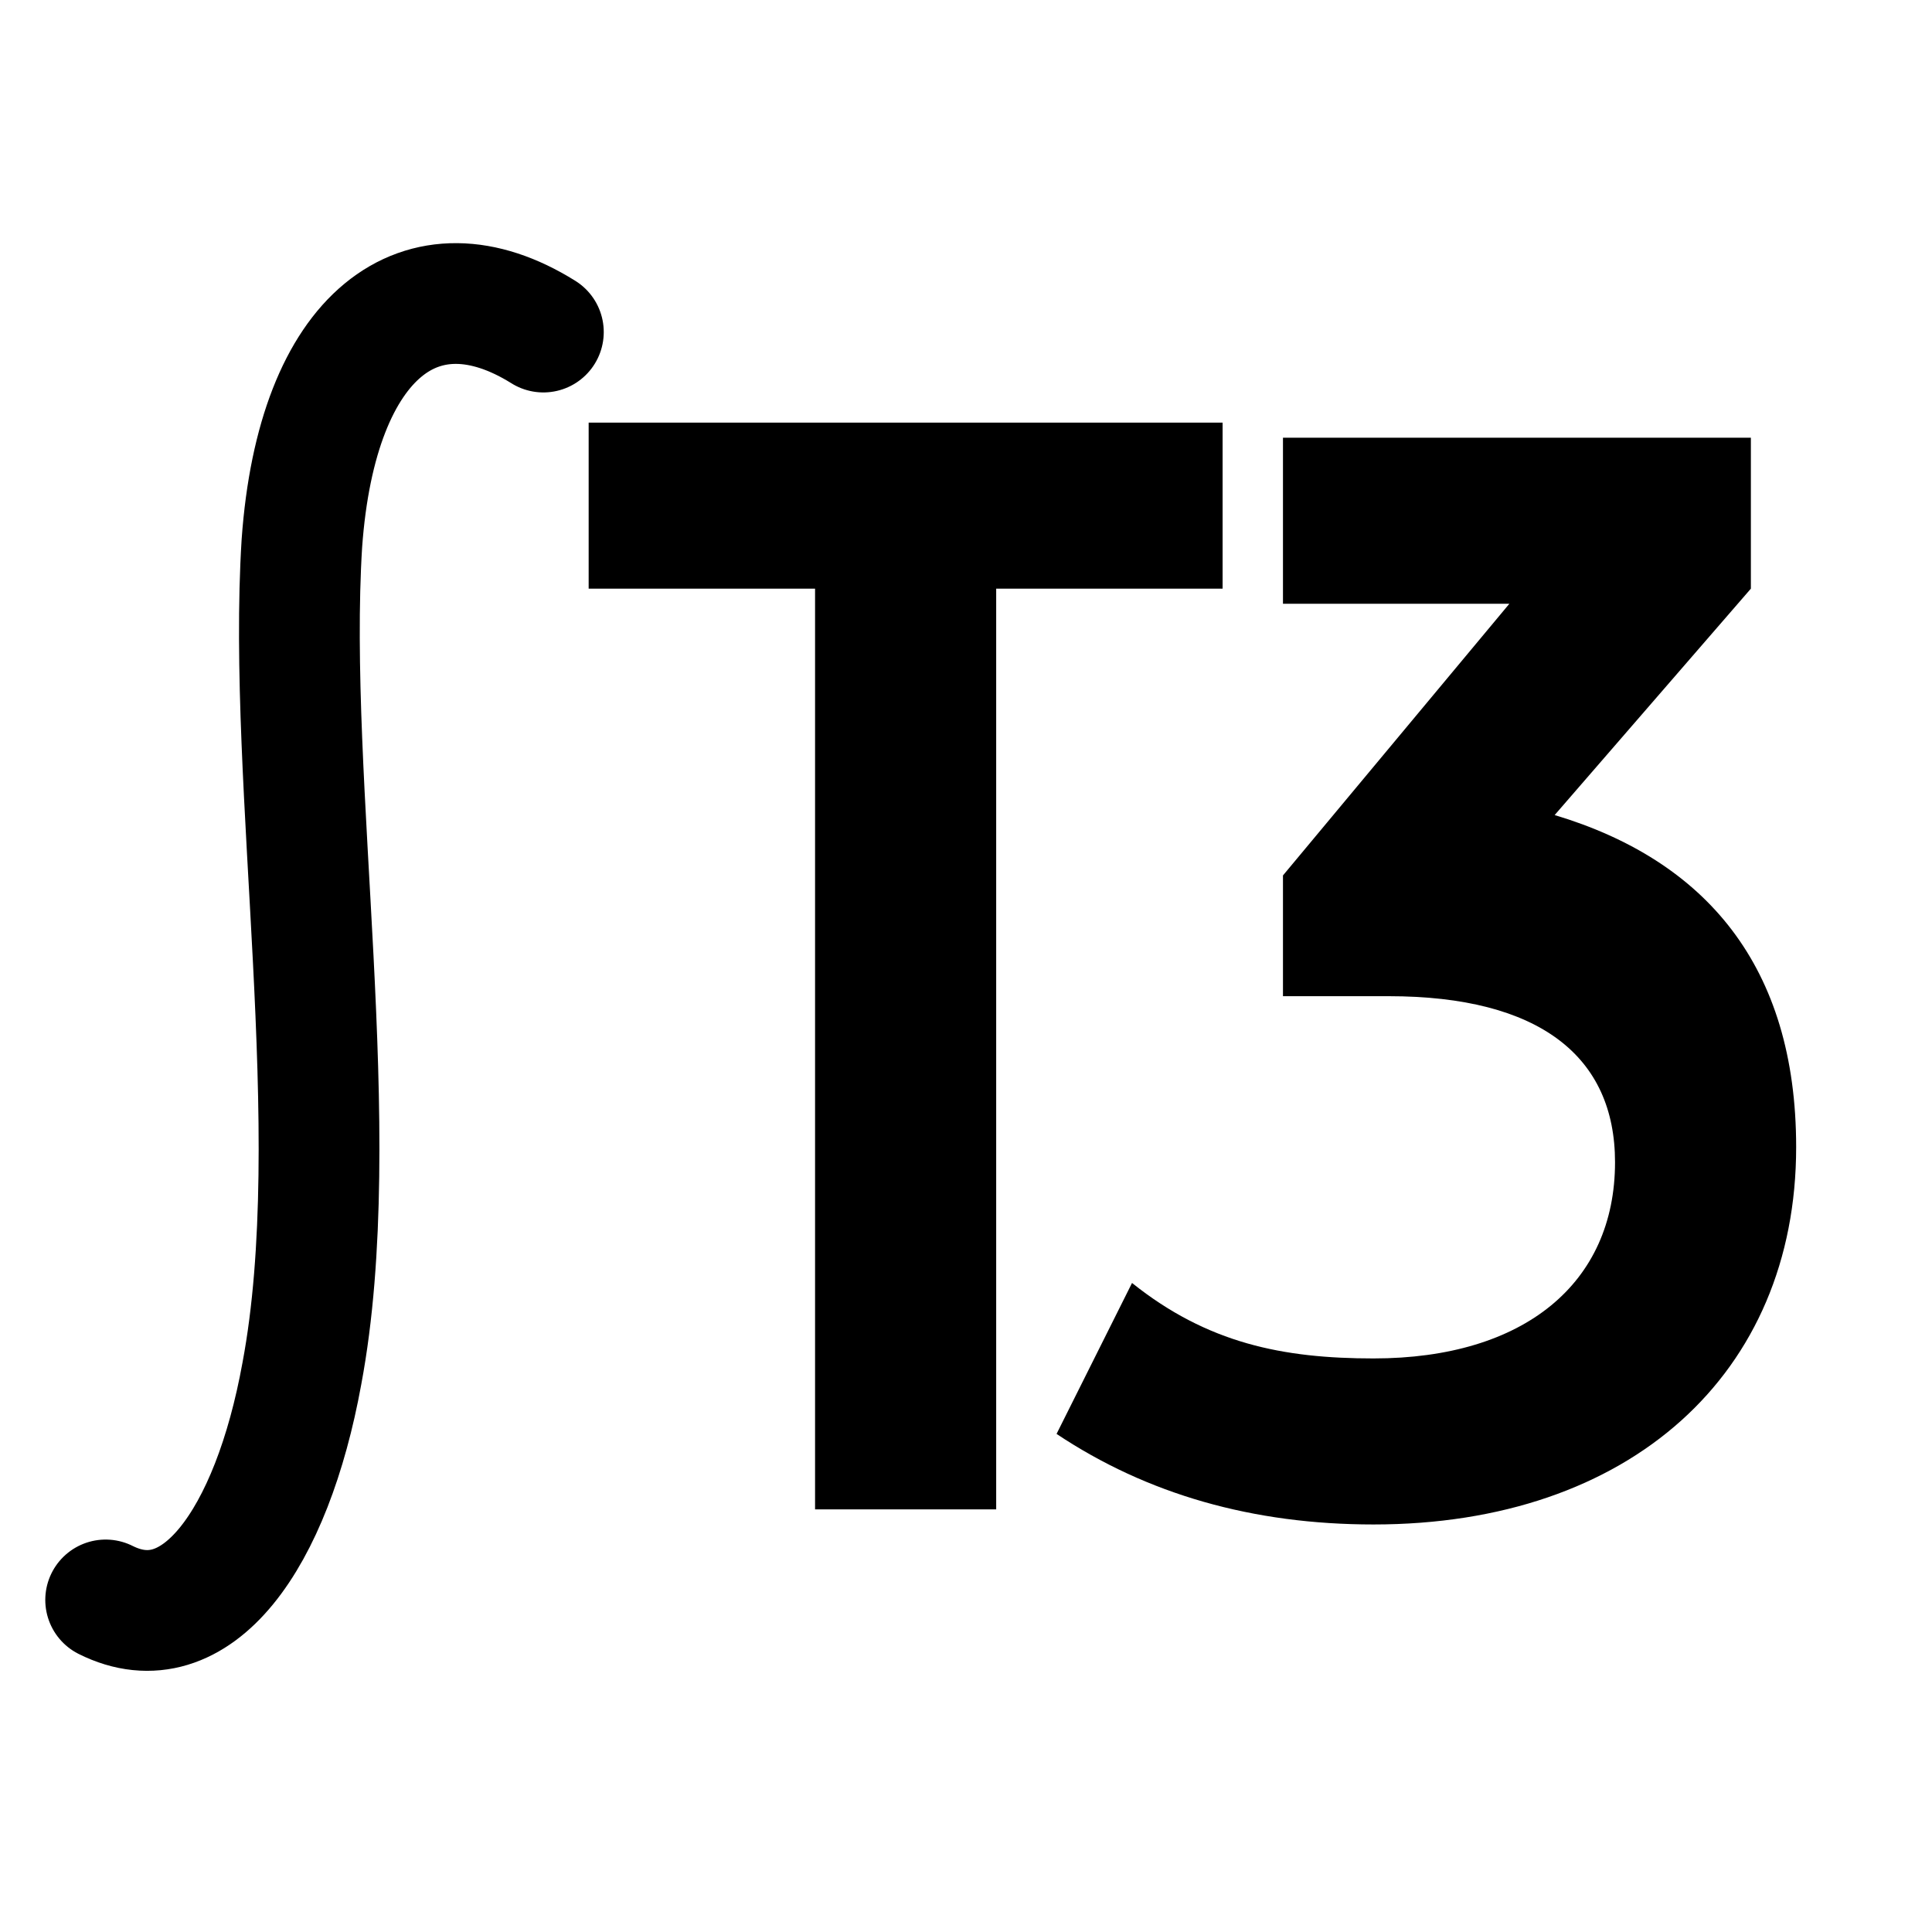
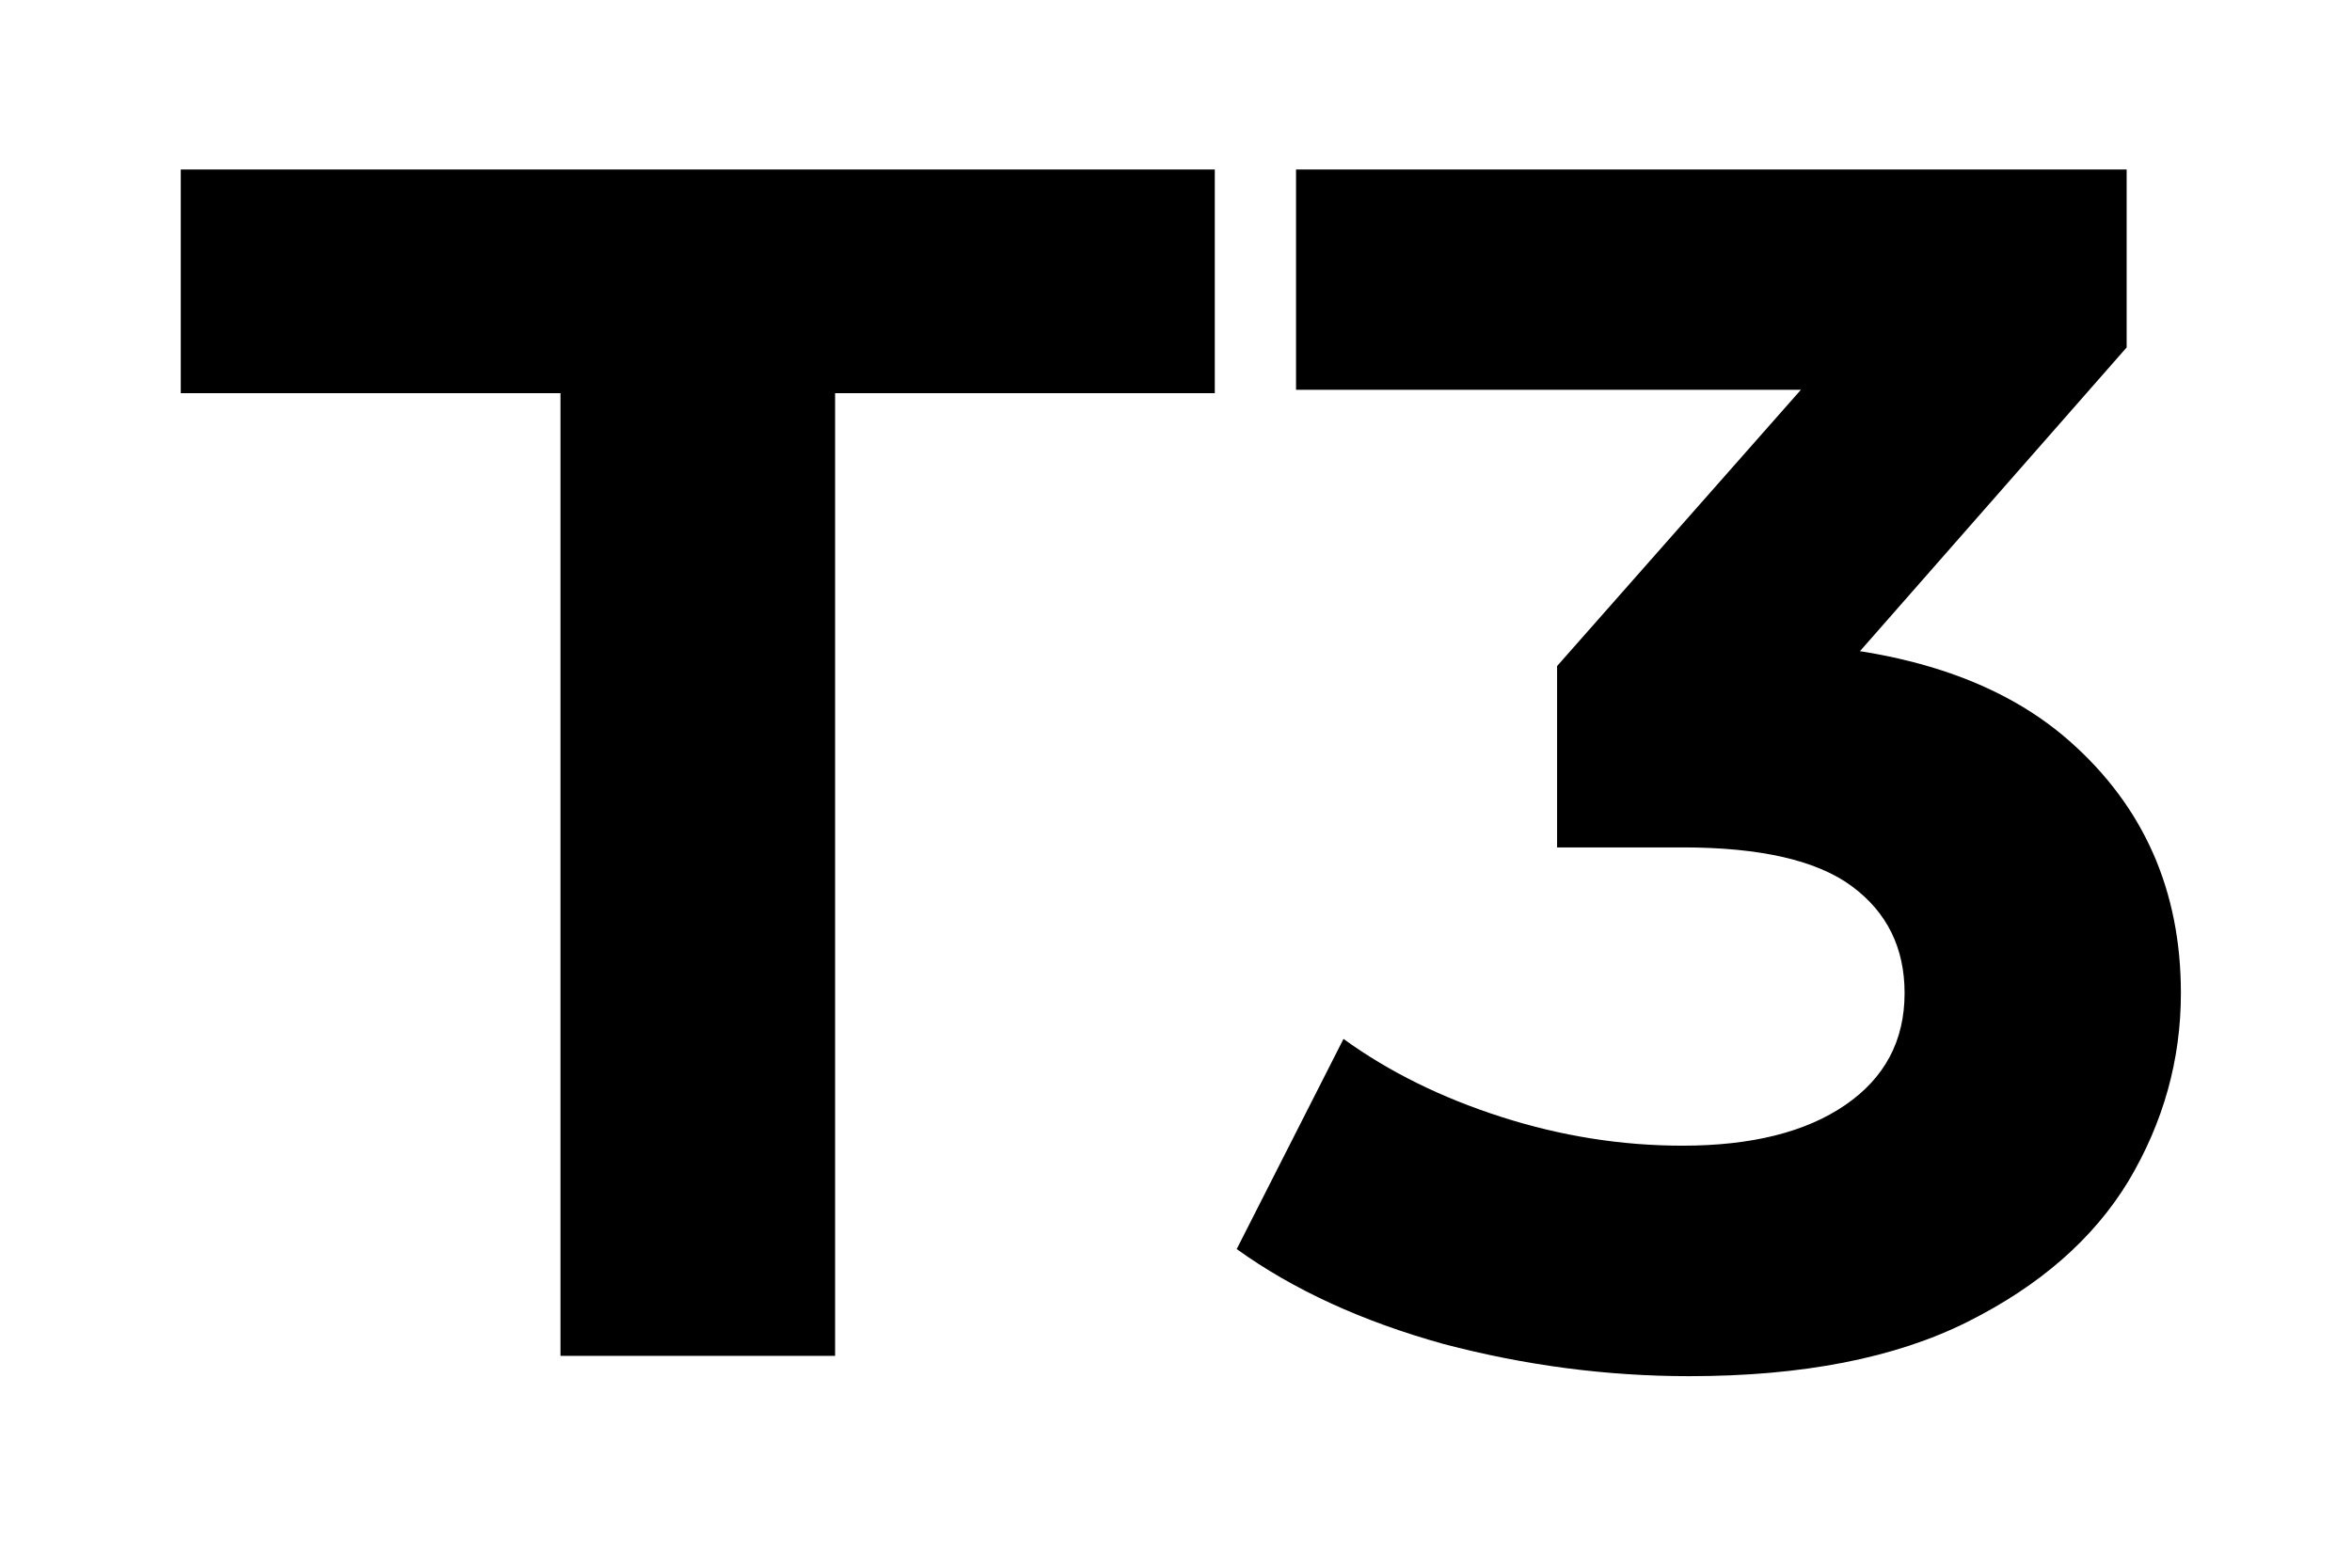
- <svg xmlns="http://www.w3.org/2000/svg" width="128" height="128" viewBox="0 0 128 128" fill="none">
-   <path d="M36 22C28 17 21 22 20 36C19 52 23 75 20 91C18 102 13 109 7 106" stroke="black" stroke-width="8" stroke-linecap="round" />
-   <path d="M39 28H81V39H66V100H54V39H39V28Z" fill="black" />
-   <path d="M85 29H116V39L103 54C113 57 119 64 119 76C119 91 108 101 91 101C83 101 76 99 70 95L75 85C80 89 85 90 91 90C101 90 107 85 107 77C107 70 102 66 92 66H85V58L100 40H85V29Z" fill="black" />
+ <svg xmlns="http://www.w3.org/2000/svg" width="111" height="74" viewBox="7 29 111 74" fill="none">
+   <path d="M33.451 93V47.56H15.531V37H64.331V47.56H46.411V93H33.451ZM86.725 93.96C82.832 93.96 78.965 93.453 75.125 92.44C71.285 91.373 68.032 89.88 65.365 87.96L70.405 78.04C72.539 79.587 75.019 80.813 77.845 81.72C80.672 82.627 83.525 83.08 86.405 83.08C89.659 83.08 92.219 82.44 94.085 81.16C95.952 79.88 96.885 78.12 96.885 75.88C96.885 73.747 96.059 72.067 94.405 70.84C92.752 69.613 90.085 69 86.405 69H80.485V60.44L96.085 42.76L97.525 47.4H68.165V37H107.365V45.4L91.845 63.08L85.285 59.32H89.045C95.925 59.32 101.125 60.867 104.645 63.96C108.165 67.053 109.925 71.027 109.925 75.88C109.925 79.027 109.099 81.987 107.445 84.76C105.792 87.48 103.259 89.693 99.845 91.4C96.432 93.107 92.059 93.96 86.725 93.96Z" fill="black" />
</svg>
